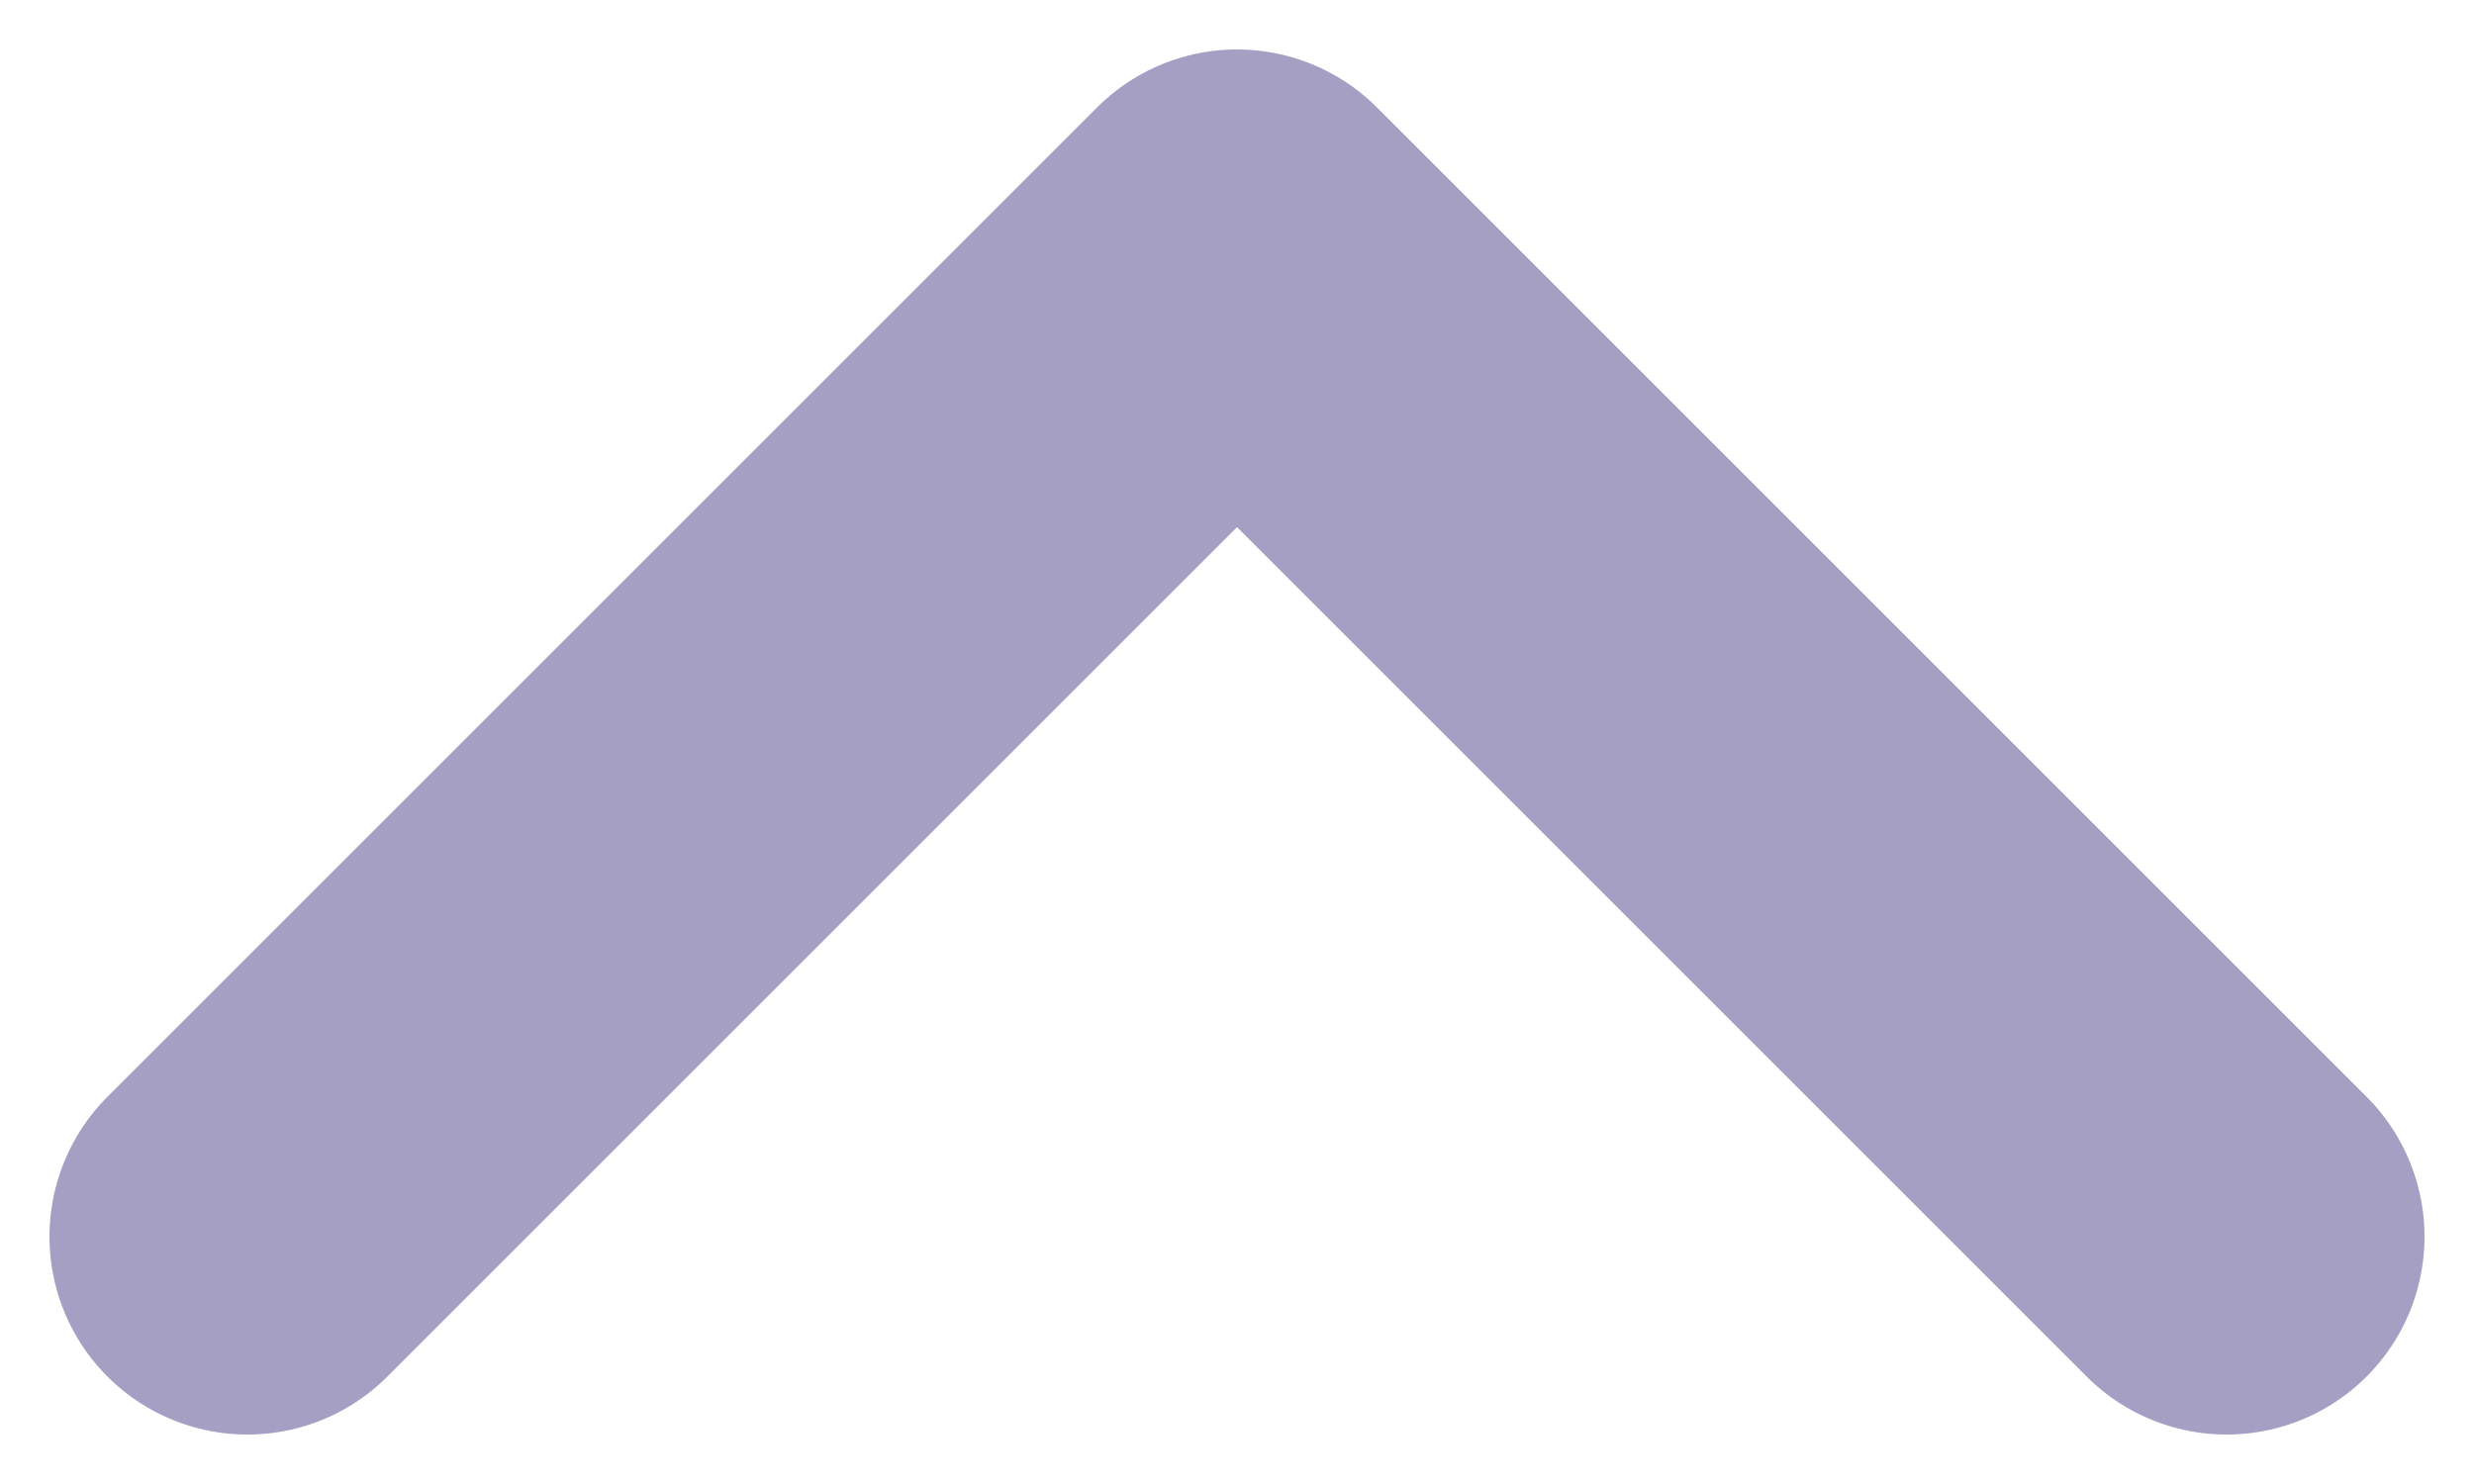
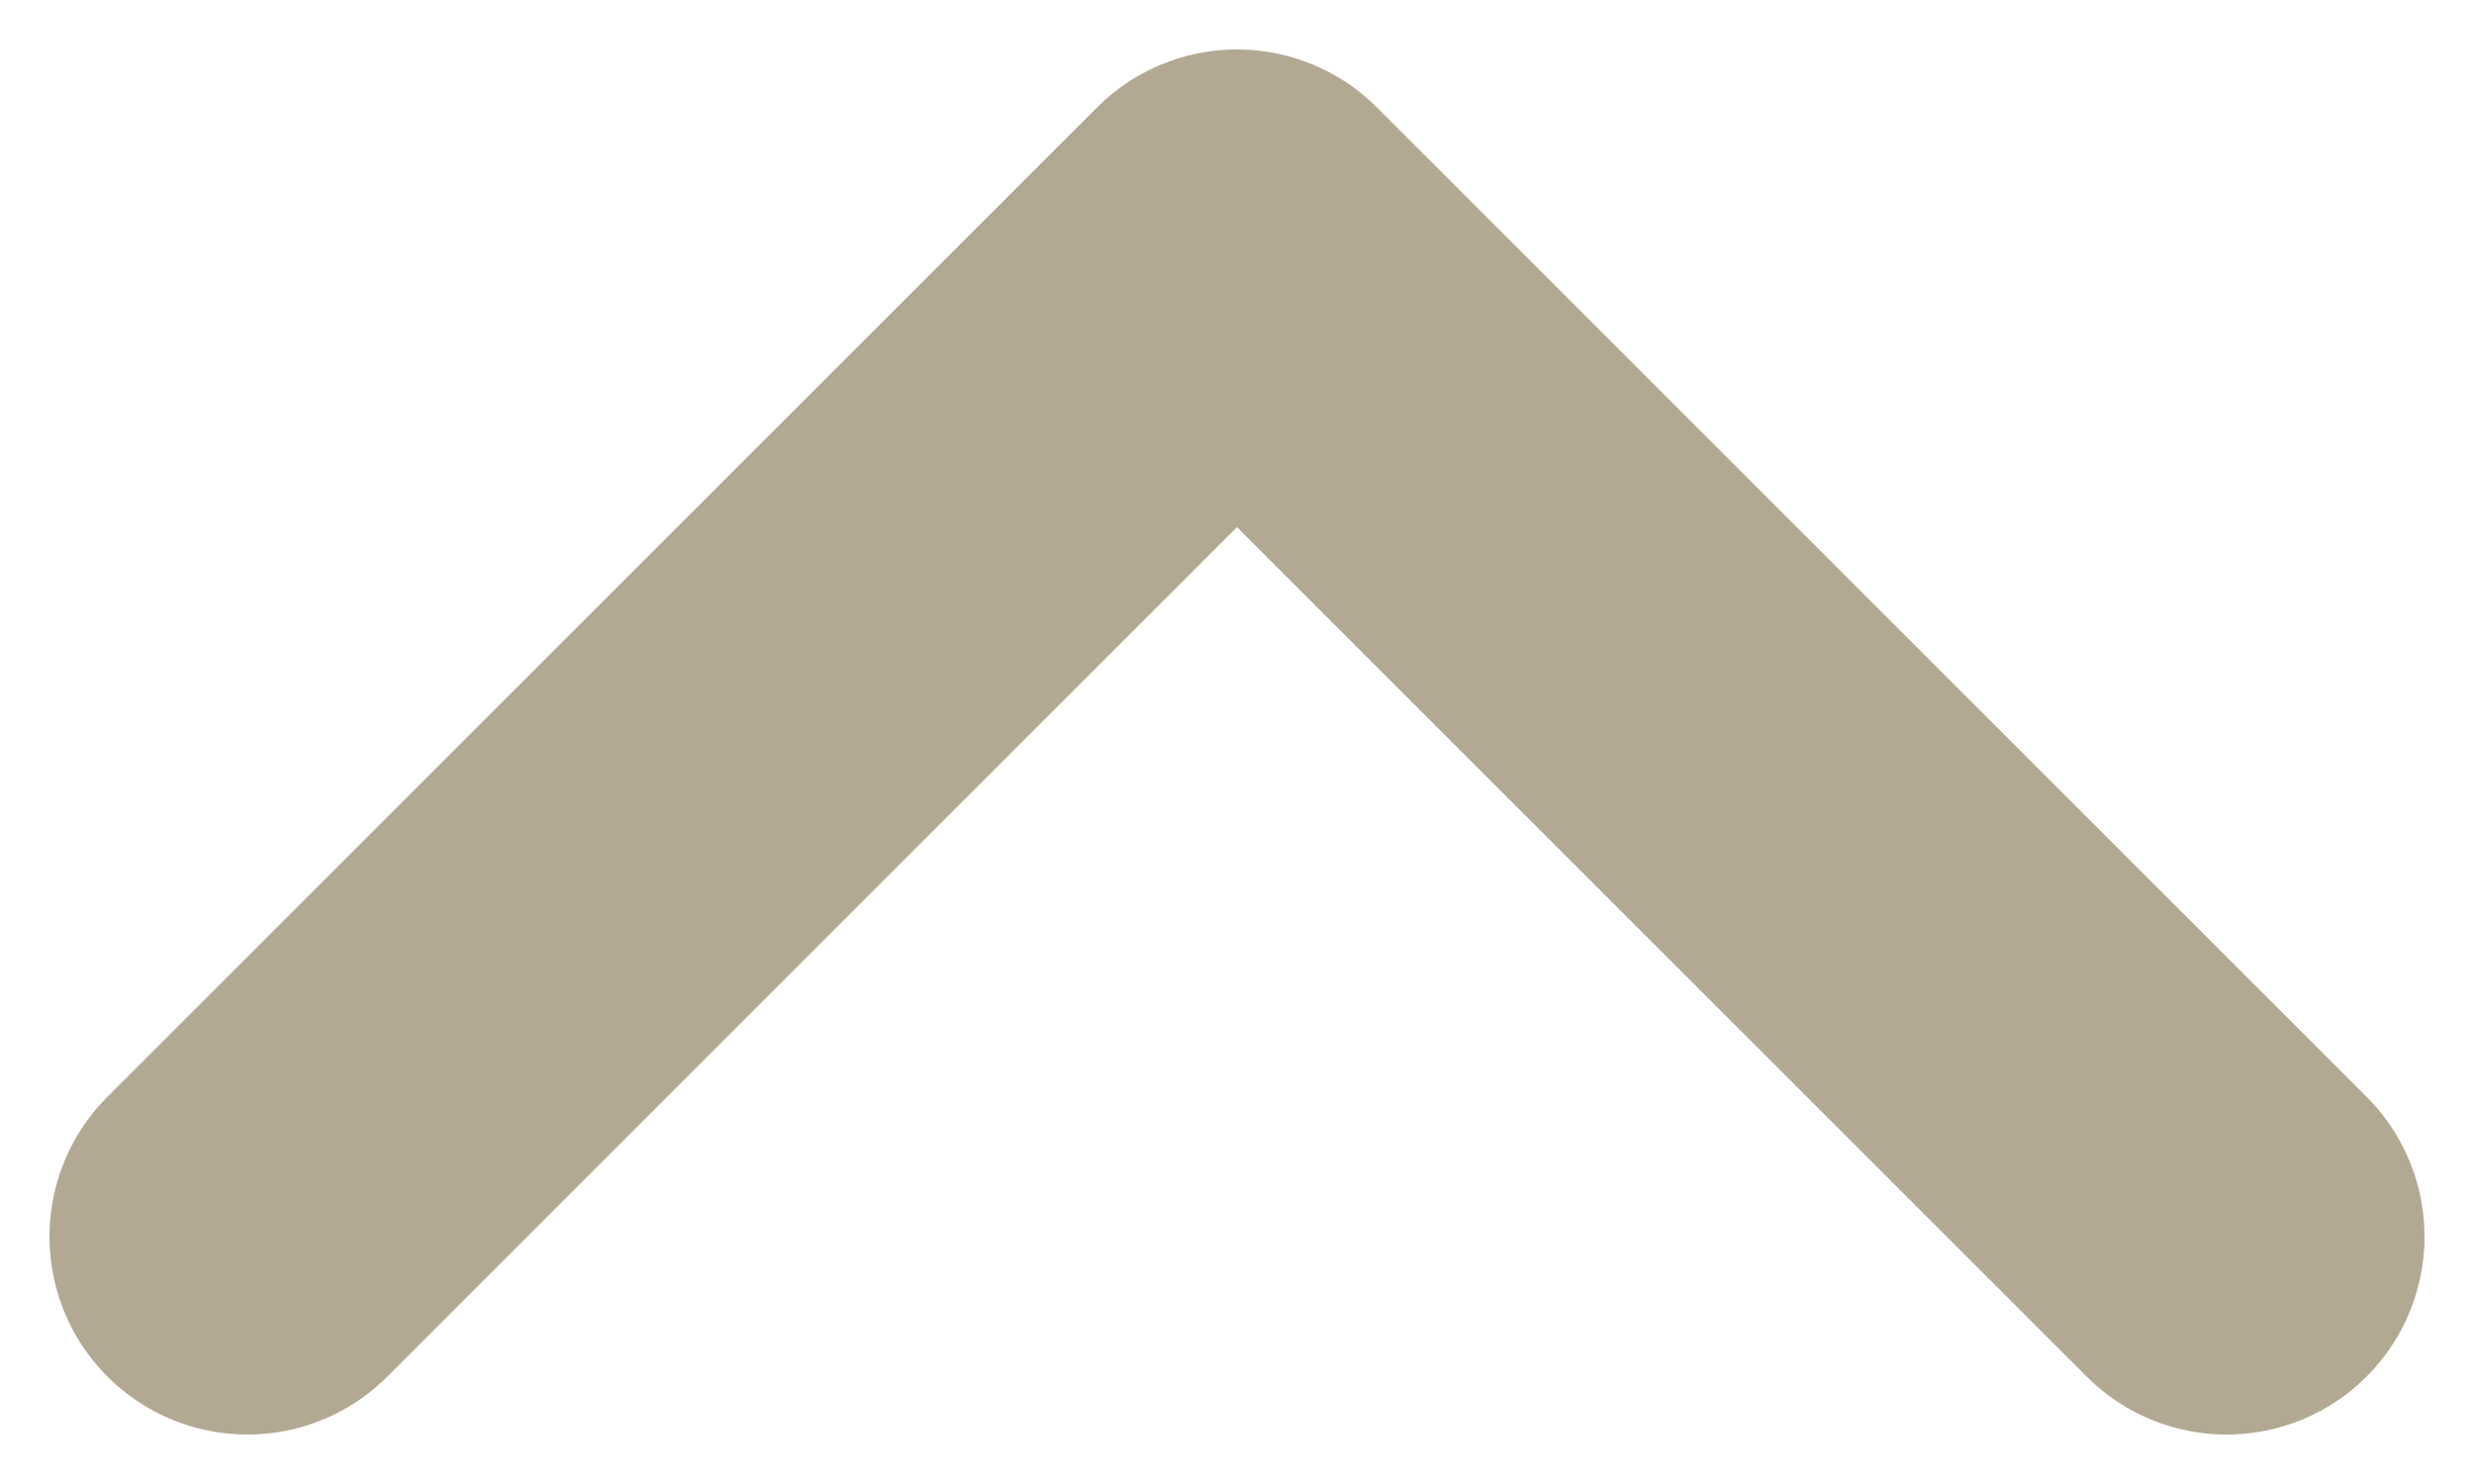
<svg xmlns="http://www.w3.org/2000/svg" width="10" height="6" viewBox="0 0 10 6">
-   <path d="M1 5l4-4 4 4" fill="none" stroke="#a59fc4" stroke-width="1.6" stroke-linecap="round" stroke-linejoin="round" />
+   <path d="M1 5l4-4 4 4" fill="none" stroke="#b3a993" stroke-width="1.6" stroke-linecap="round" stroke-linejoin="round" />
</svg>
